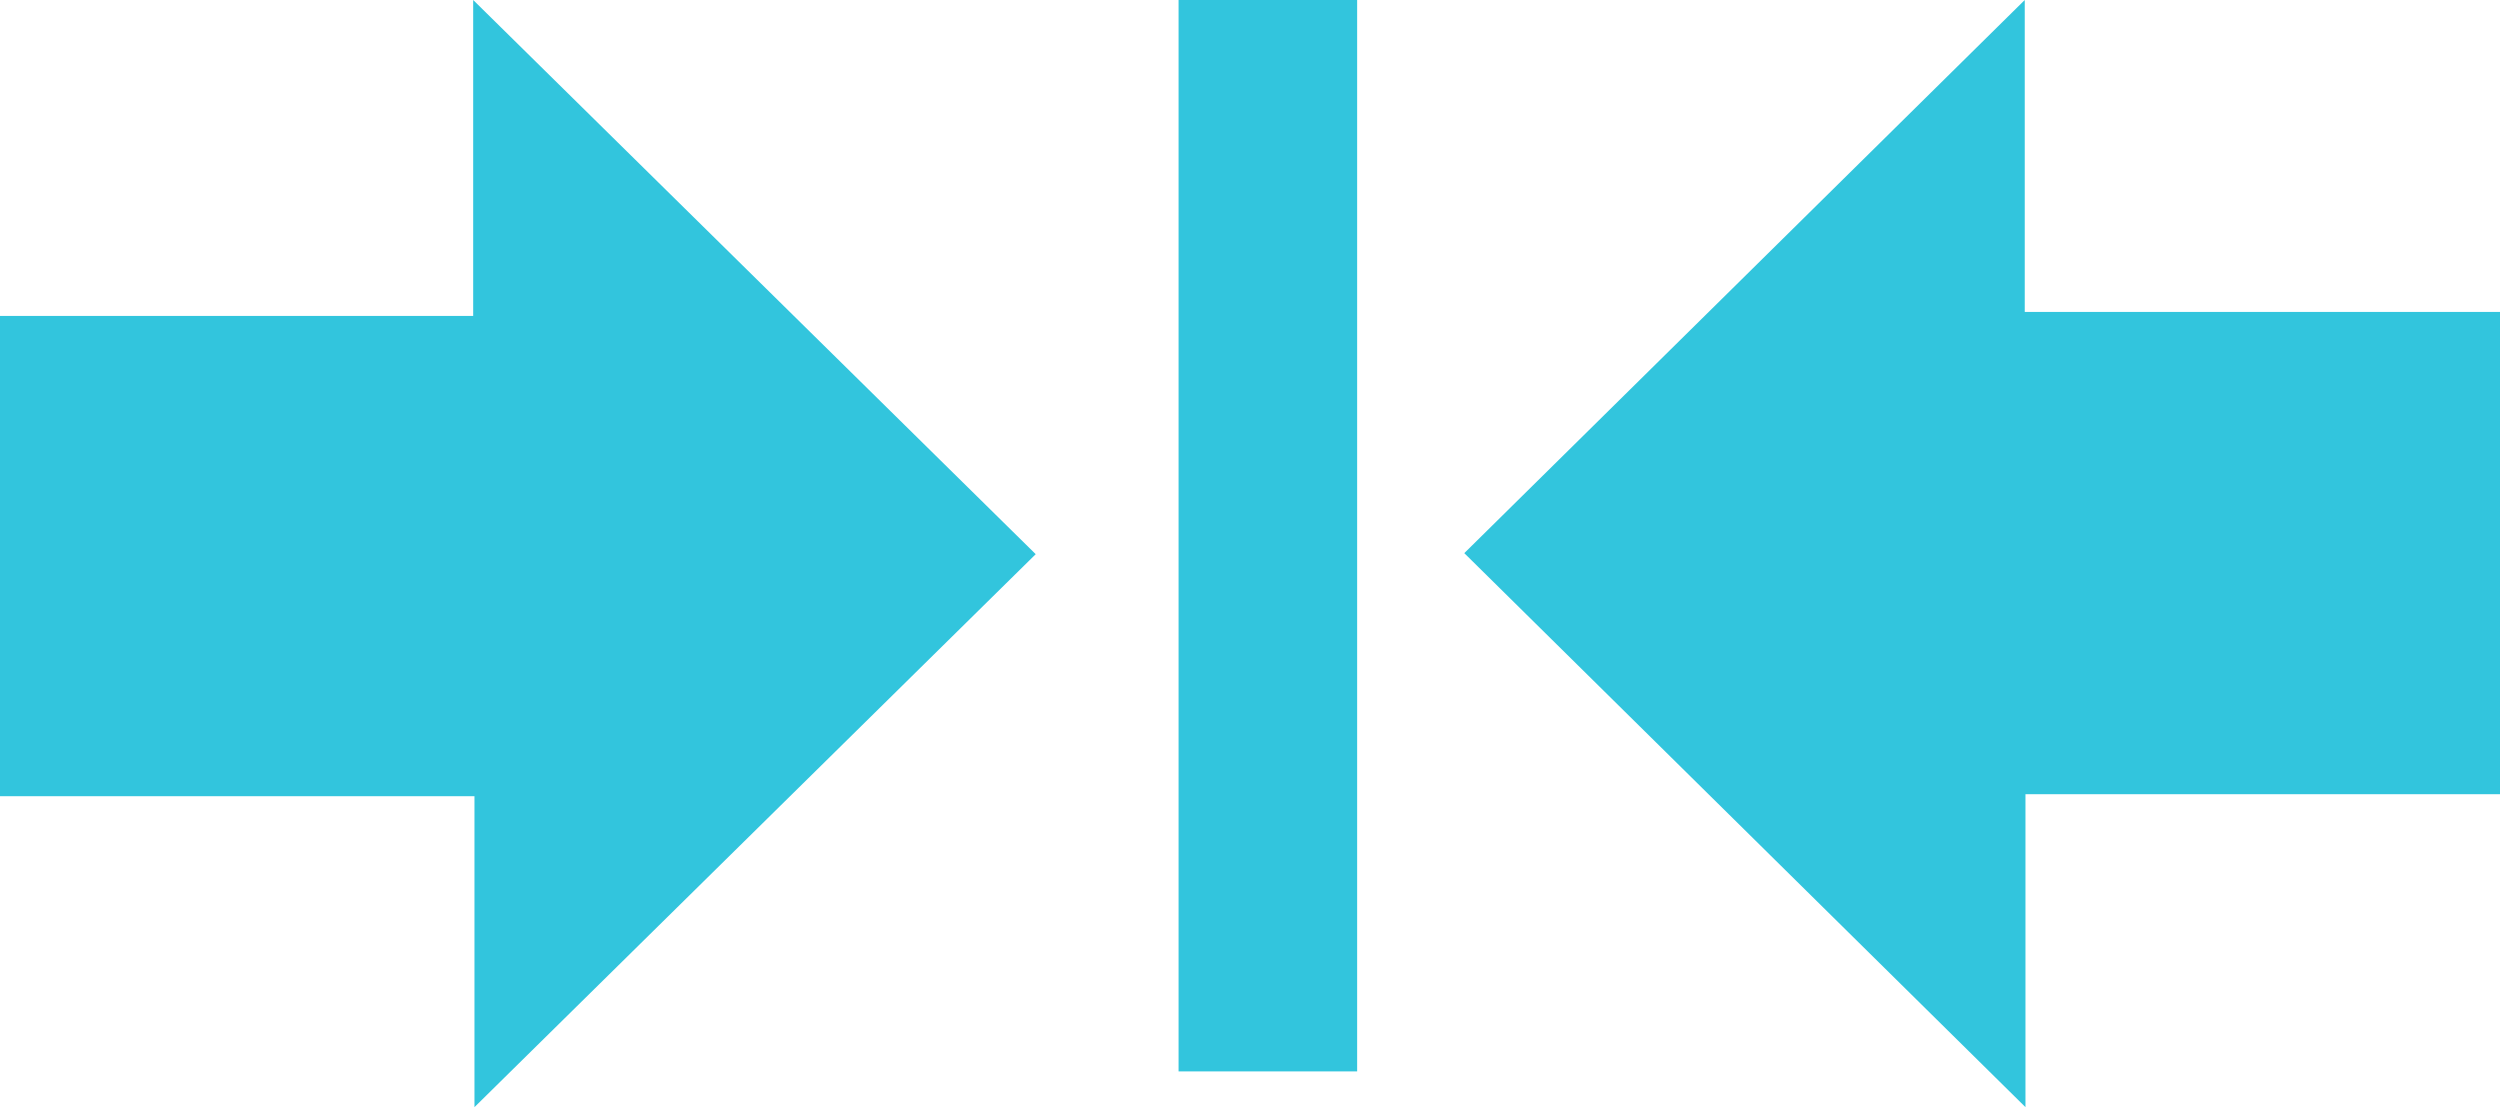
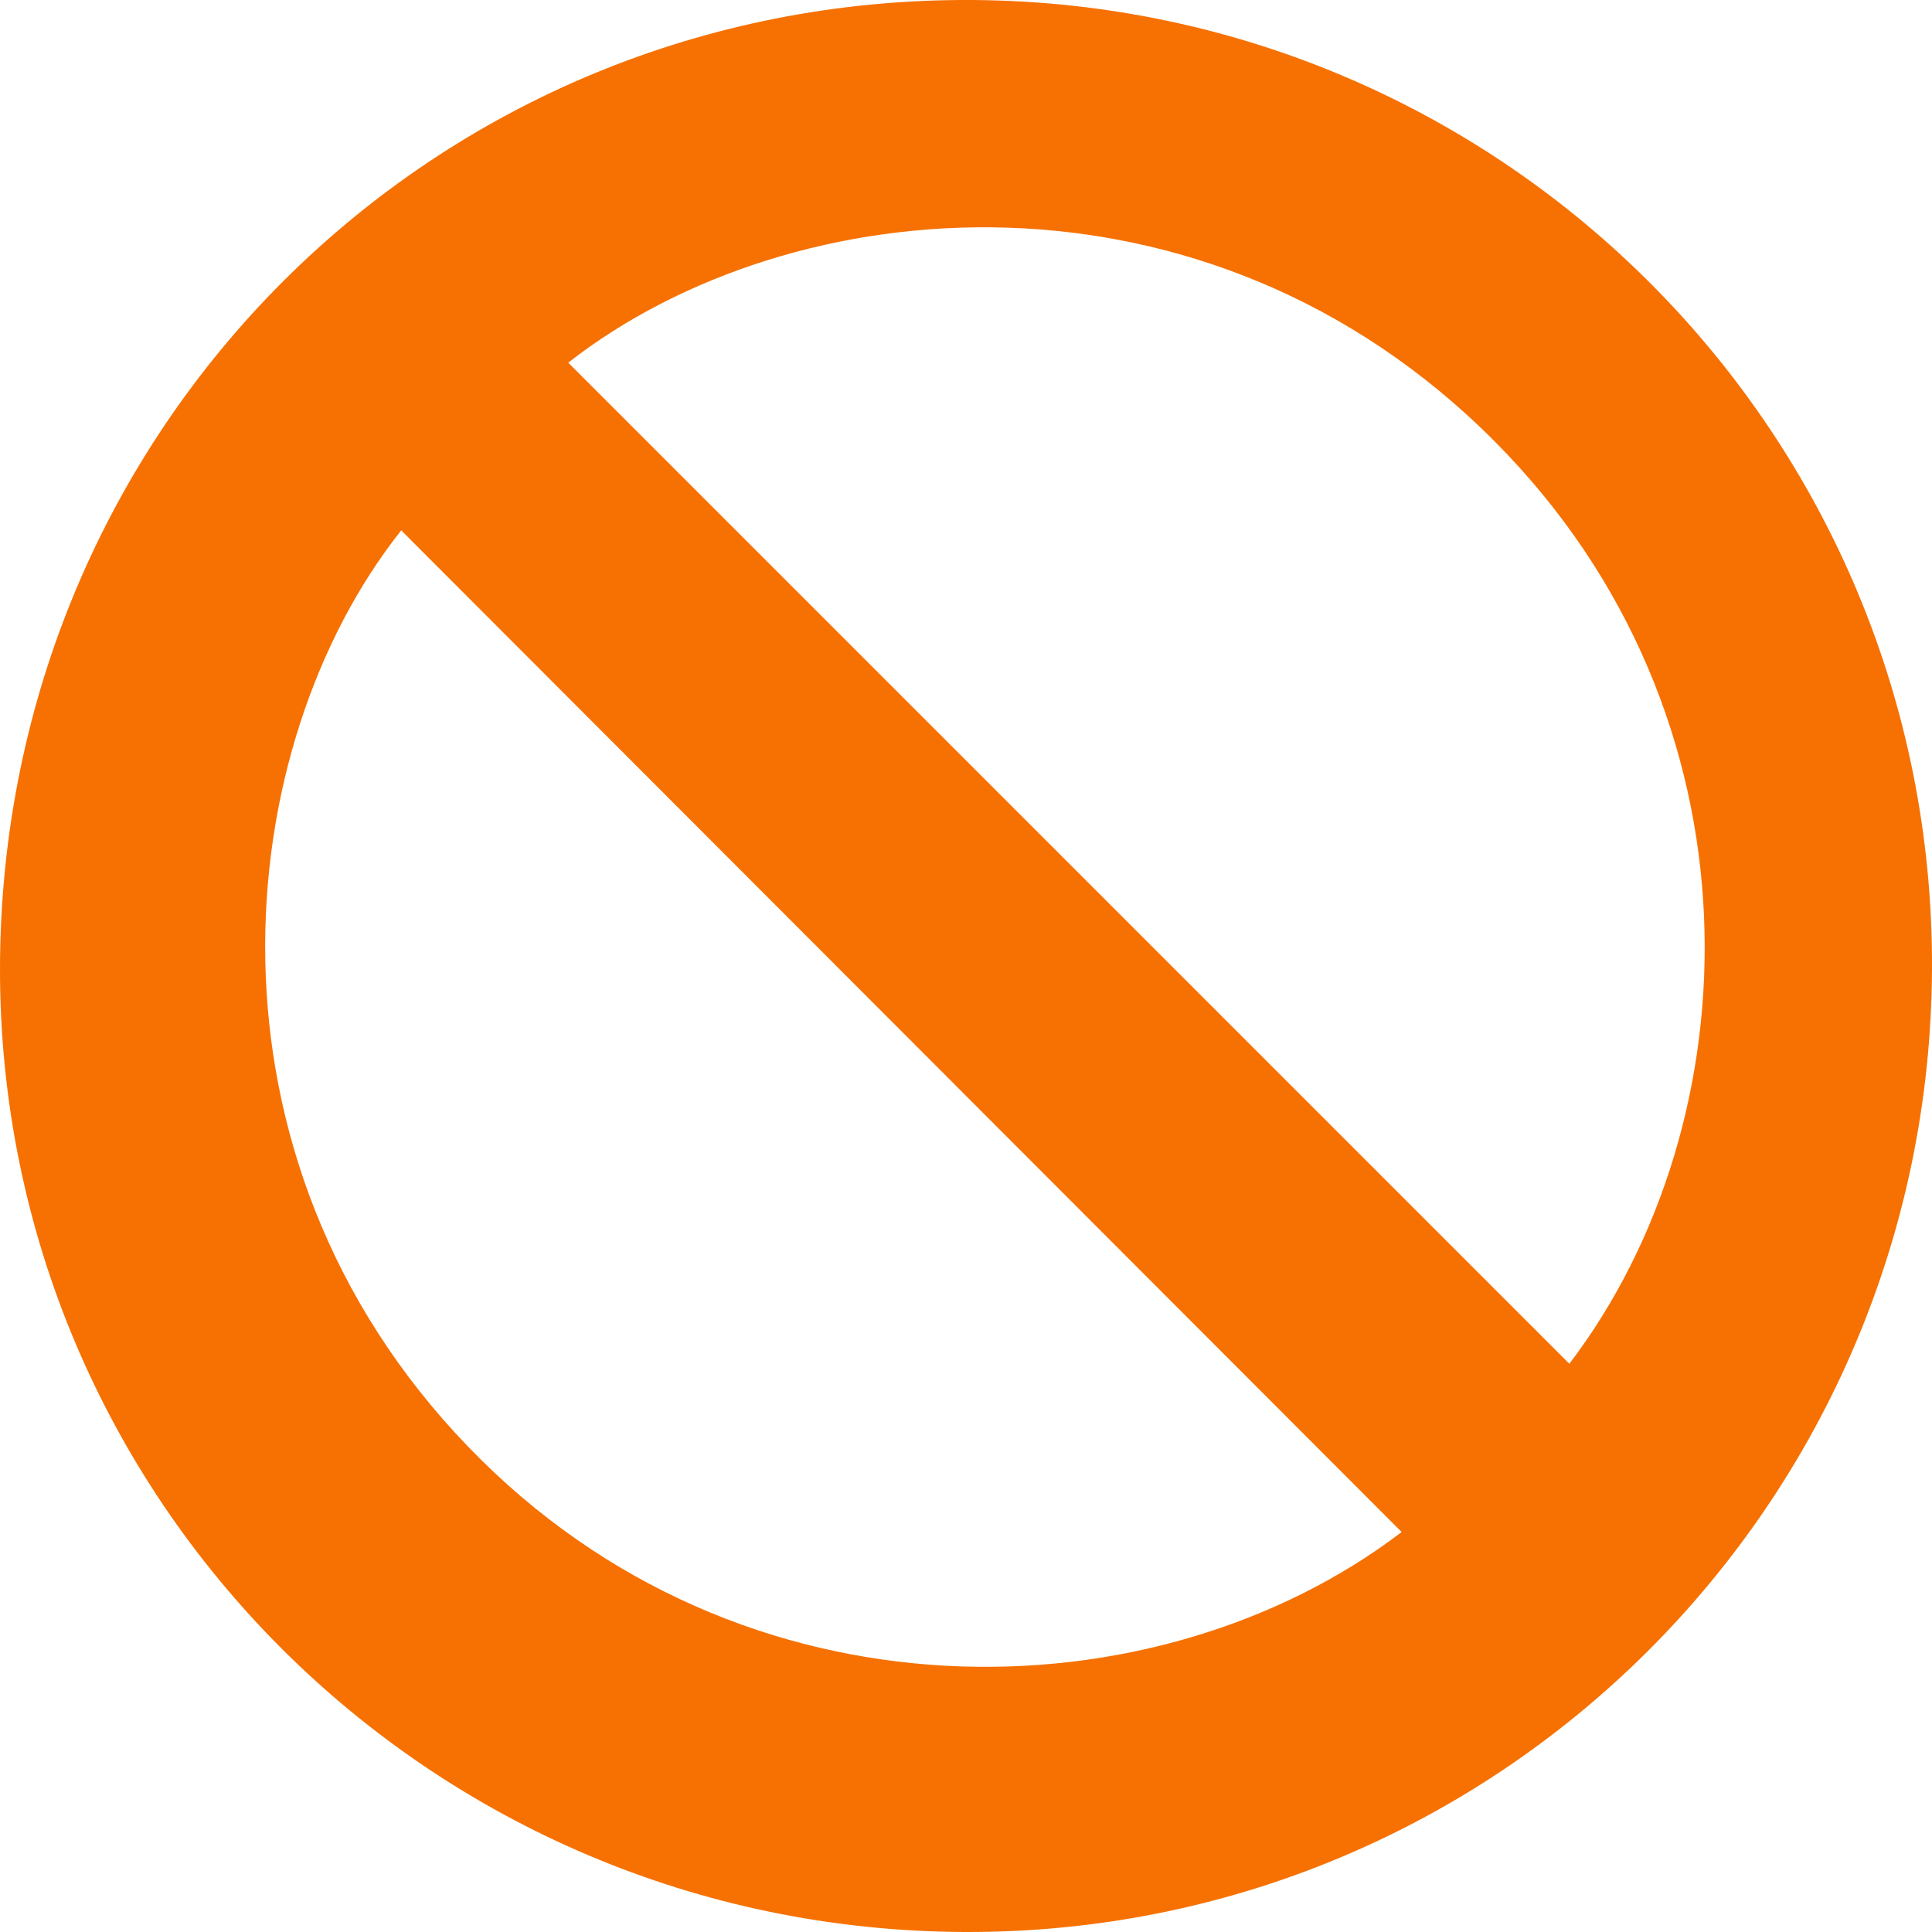
- <svg xmlns="http://www.w3.org/2000/svg" width="70px" height="31px" viewBox="0 0 70 31" version="1.1">
+ <svg xmlns="http://www.w3.org/2000/svg" width="51px" height="51px" viewBox="0 0 51 51" version="1.1">
  <g id="Page-1" stroke="none" stroke-width="1" fill="none" fill-rule="evenodd">
-     <g id="Lesson-13" transform="translate(-354, -4847)" fill="#32C5DD">
-       <path d="M410.693,4847 L410.693,4855.734 L424,4855.734 L424,4869.237 L410.713,4869.237 L410.713,4878 C405.404,4872.758 400.226,4867.647 395,4862.488 C400.214,4857.342 405.384,4852.24 410.693,4847 Z M367.285,4878 L367.285,4869.293 L354,4869.293 L354,4855.846 L367.249,4855.846 L367.249,4847 C372.576,4852.247 377.76,4857.354 383,4862.517 C377.796,4867.644 372.609,4872.754 367.285,4878 Z M387,4877 L387,4847 L392,4847 L392,4877 L387,4877 Z" id="Combined-Shape" />
+     <g id="Lesson-13" transform="translate(-408, -3184)" fill="#F67102">
+       <path d="M445,3224.442 C436.172,3215.603 427.385,3206.805 418.591,3198 C414.06,3203.714 412.968,3214.514 420.353,3222.184 C427.581,3229.691 438.553,3229.359 445,3224.442 M449.427,3220 C454.294,3213.606 454.695,3202.924 447.45,3195.646 C439.842,3188.005 428.921,3188.948 423,3193.573 C431.798,3202.371 440.591,3211.165 449.427,3220 M433.459,3235 C419.349,3234.943 407.976,3223.574 408,3209.552 C408.025,3195.285 419.431,3183.924 433.652,3184 C447.726,3184.076 459.052,3195.497 459,3209.558 C458.948,3223.683 447.53,3235.056 433.459,3235" id="Fill-1" />
    </g>
  </g>
</svg>
